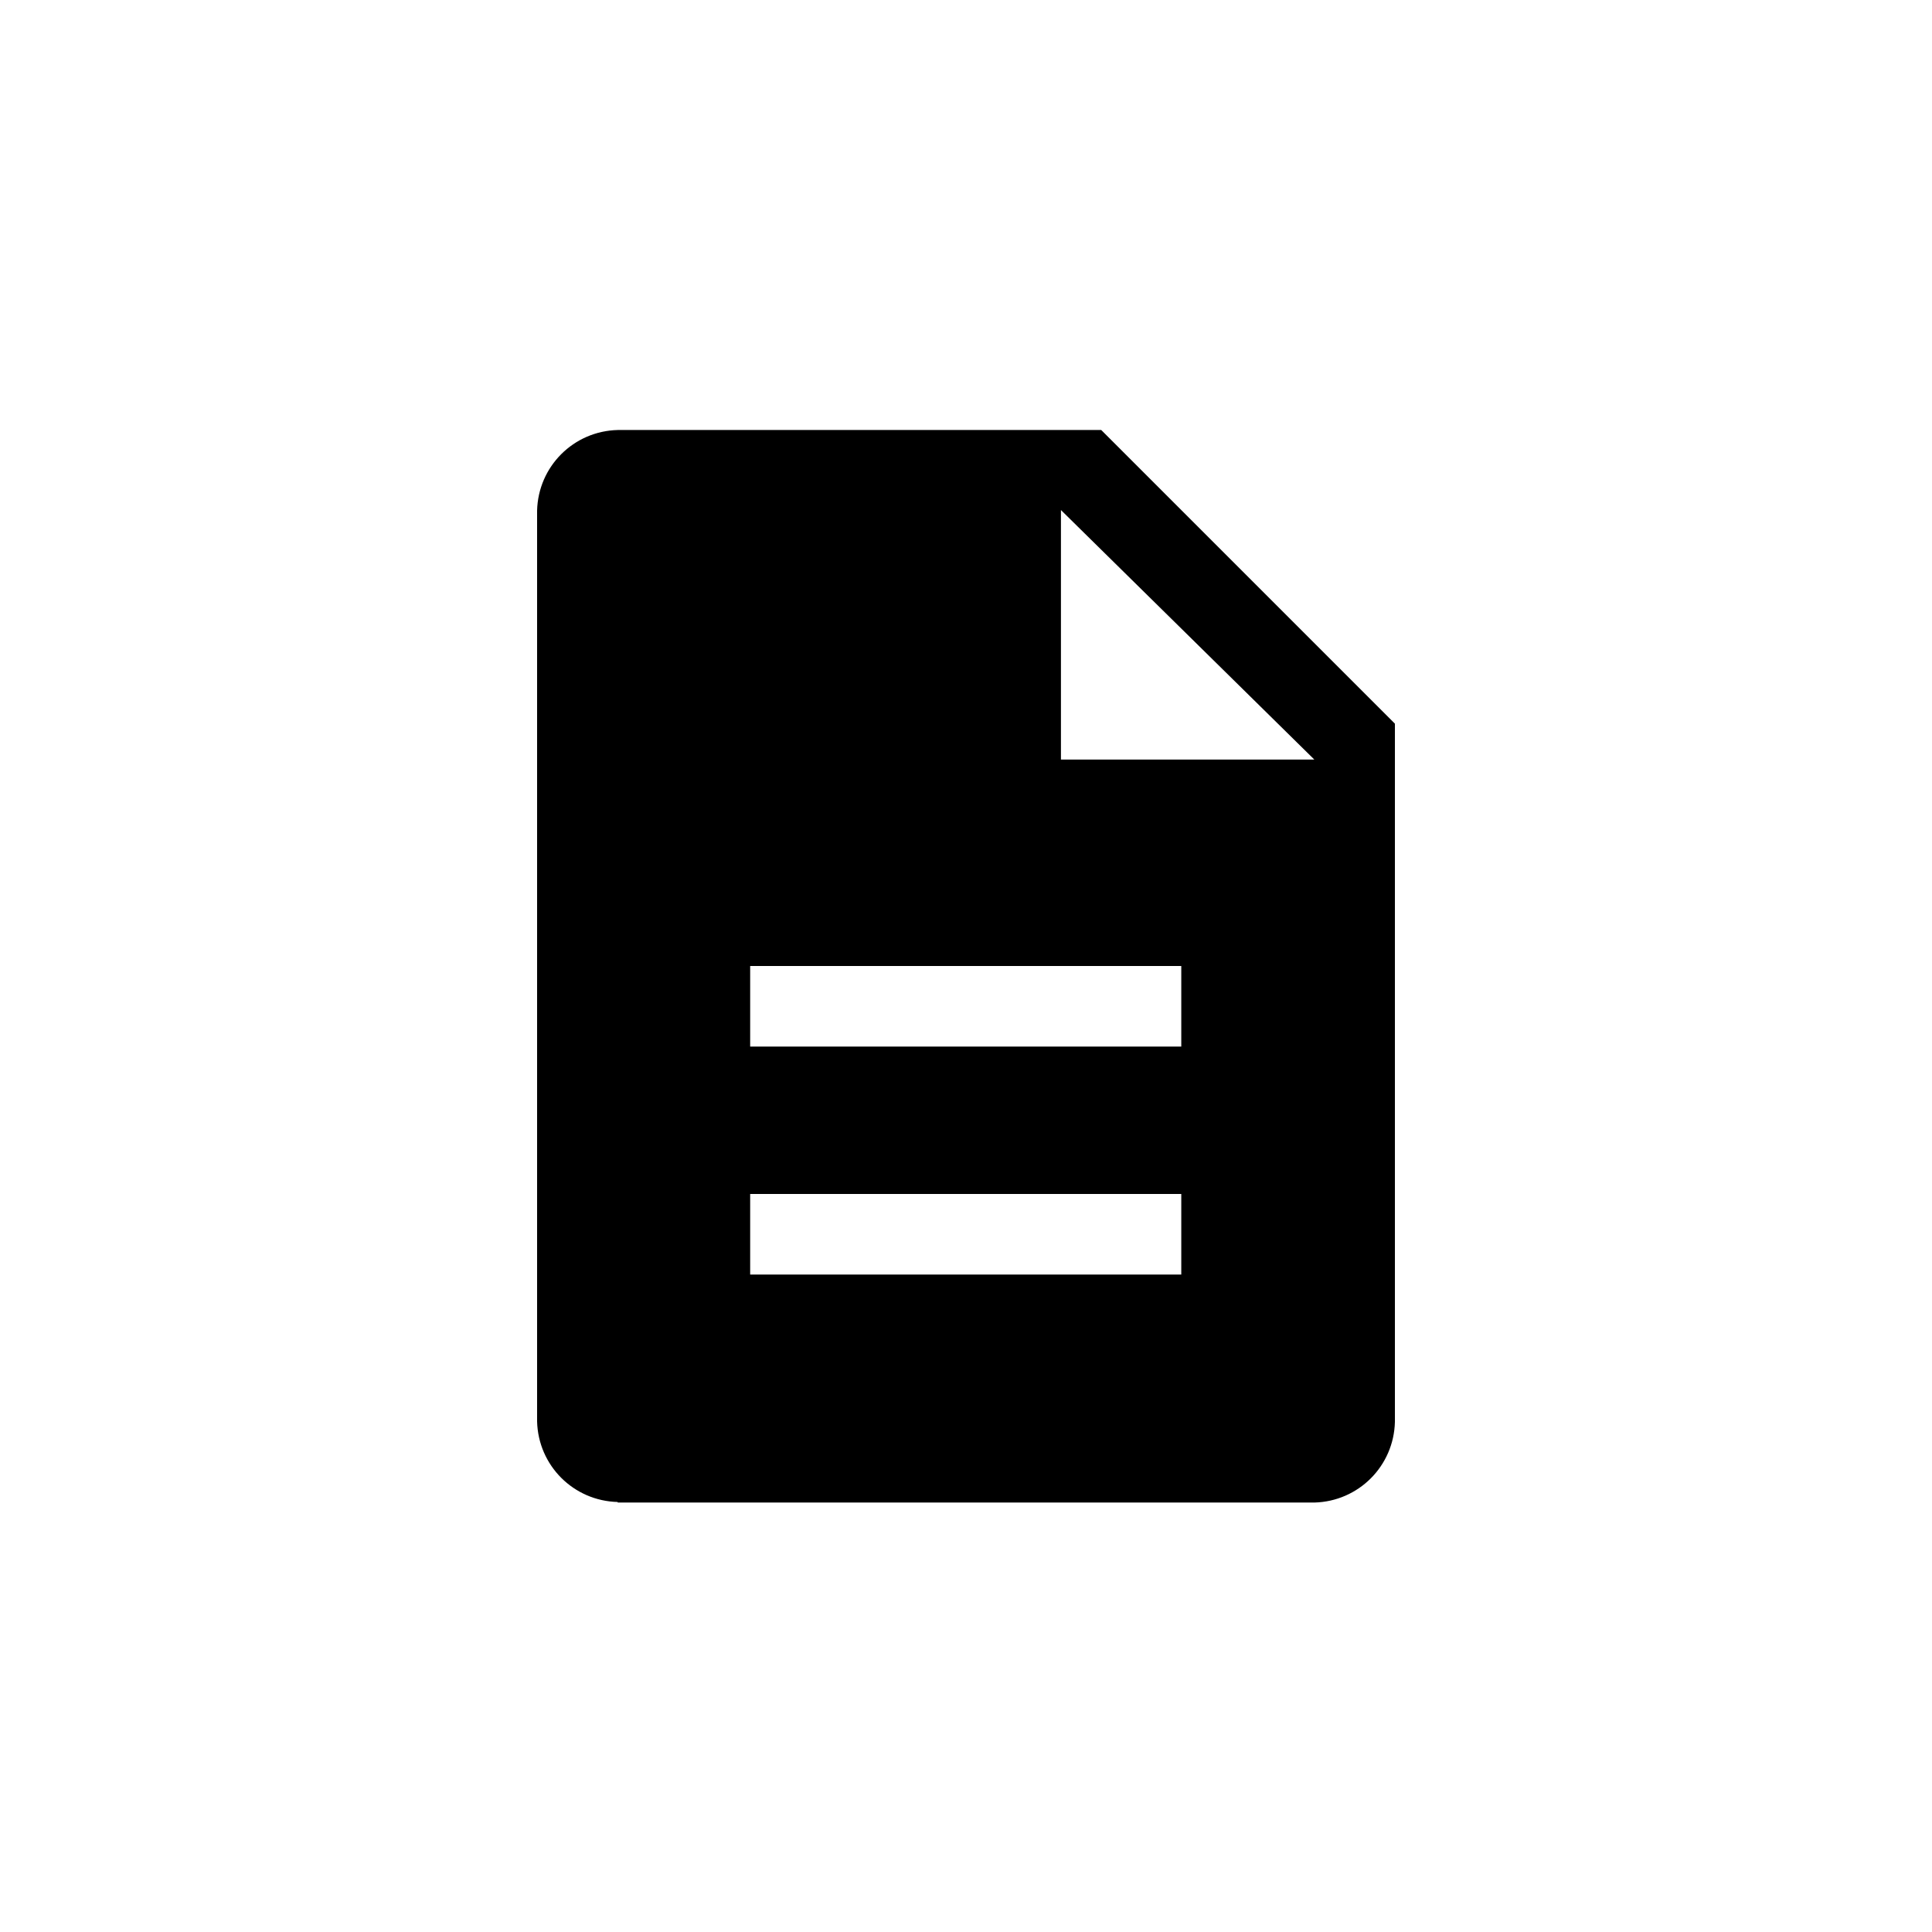
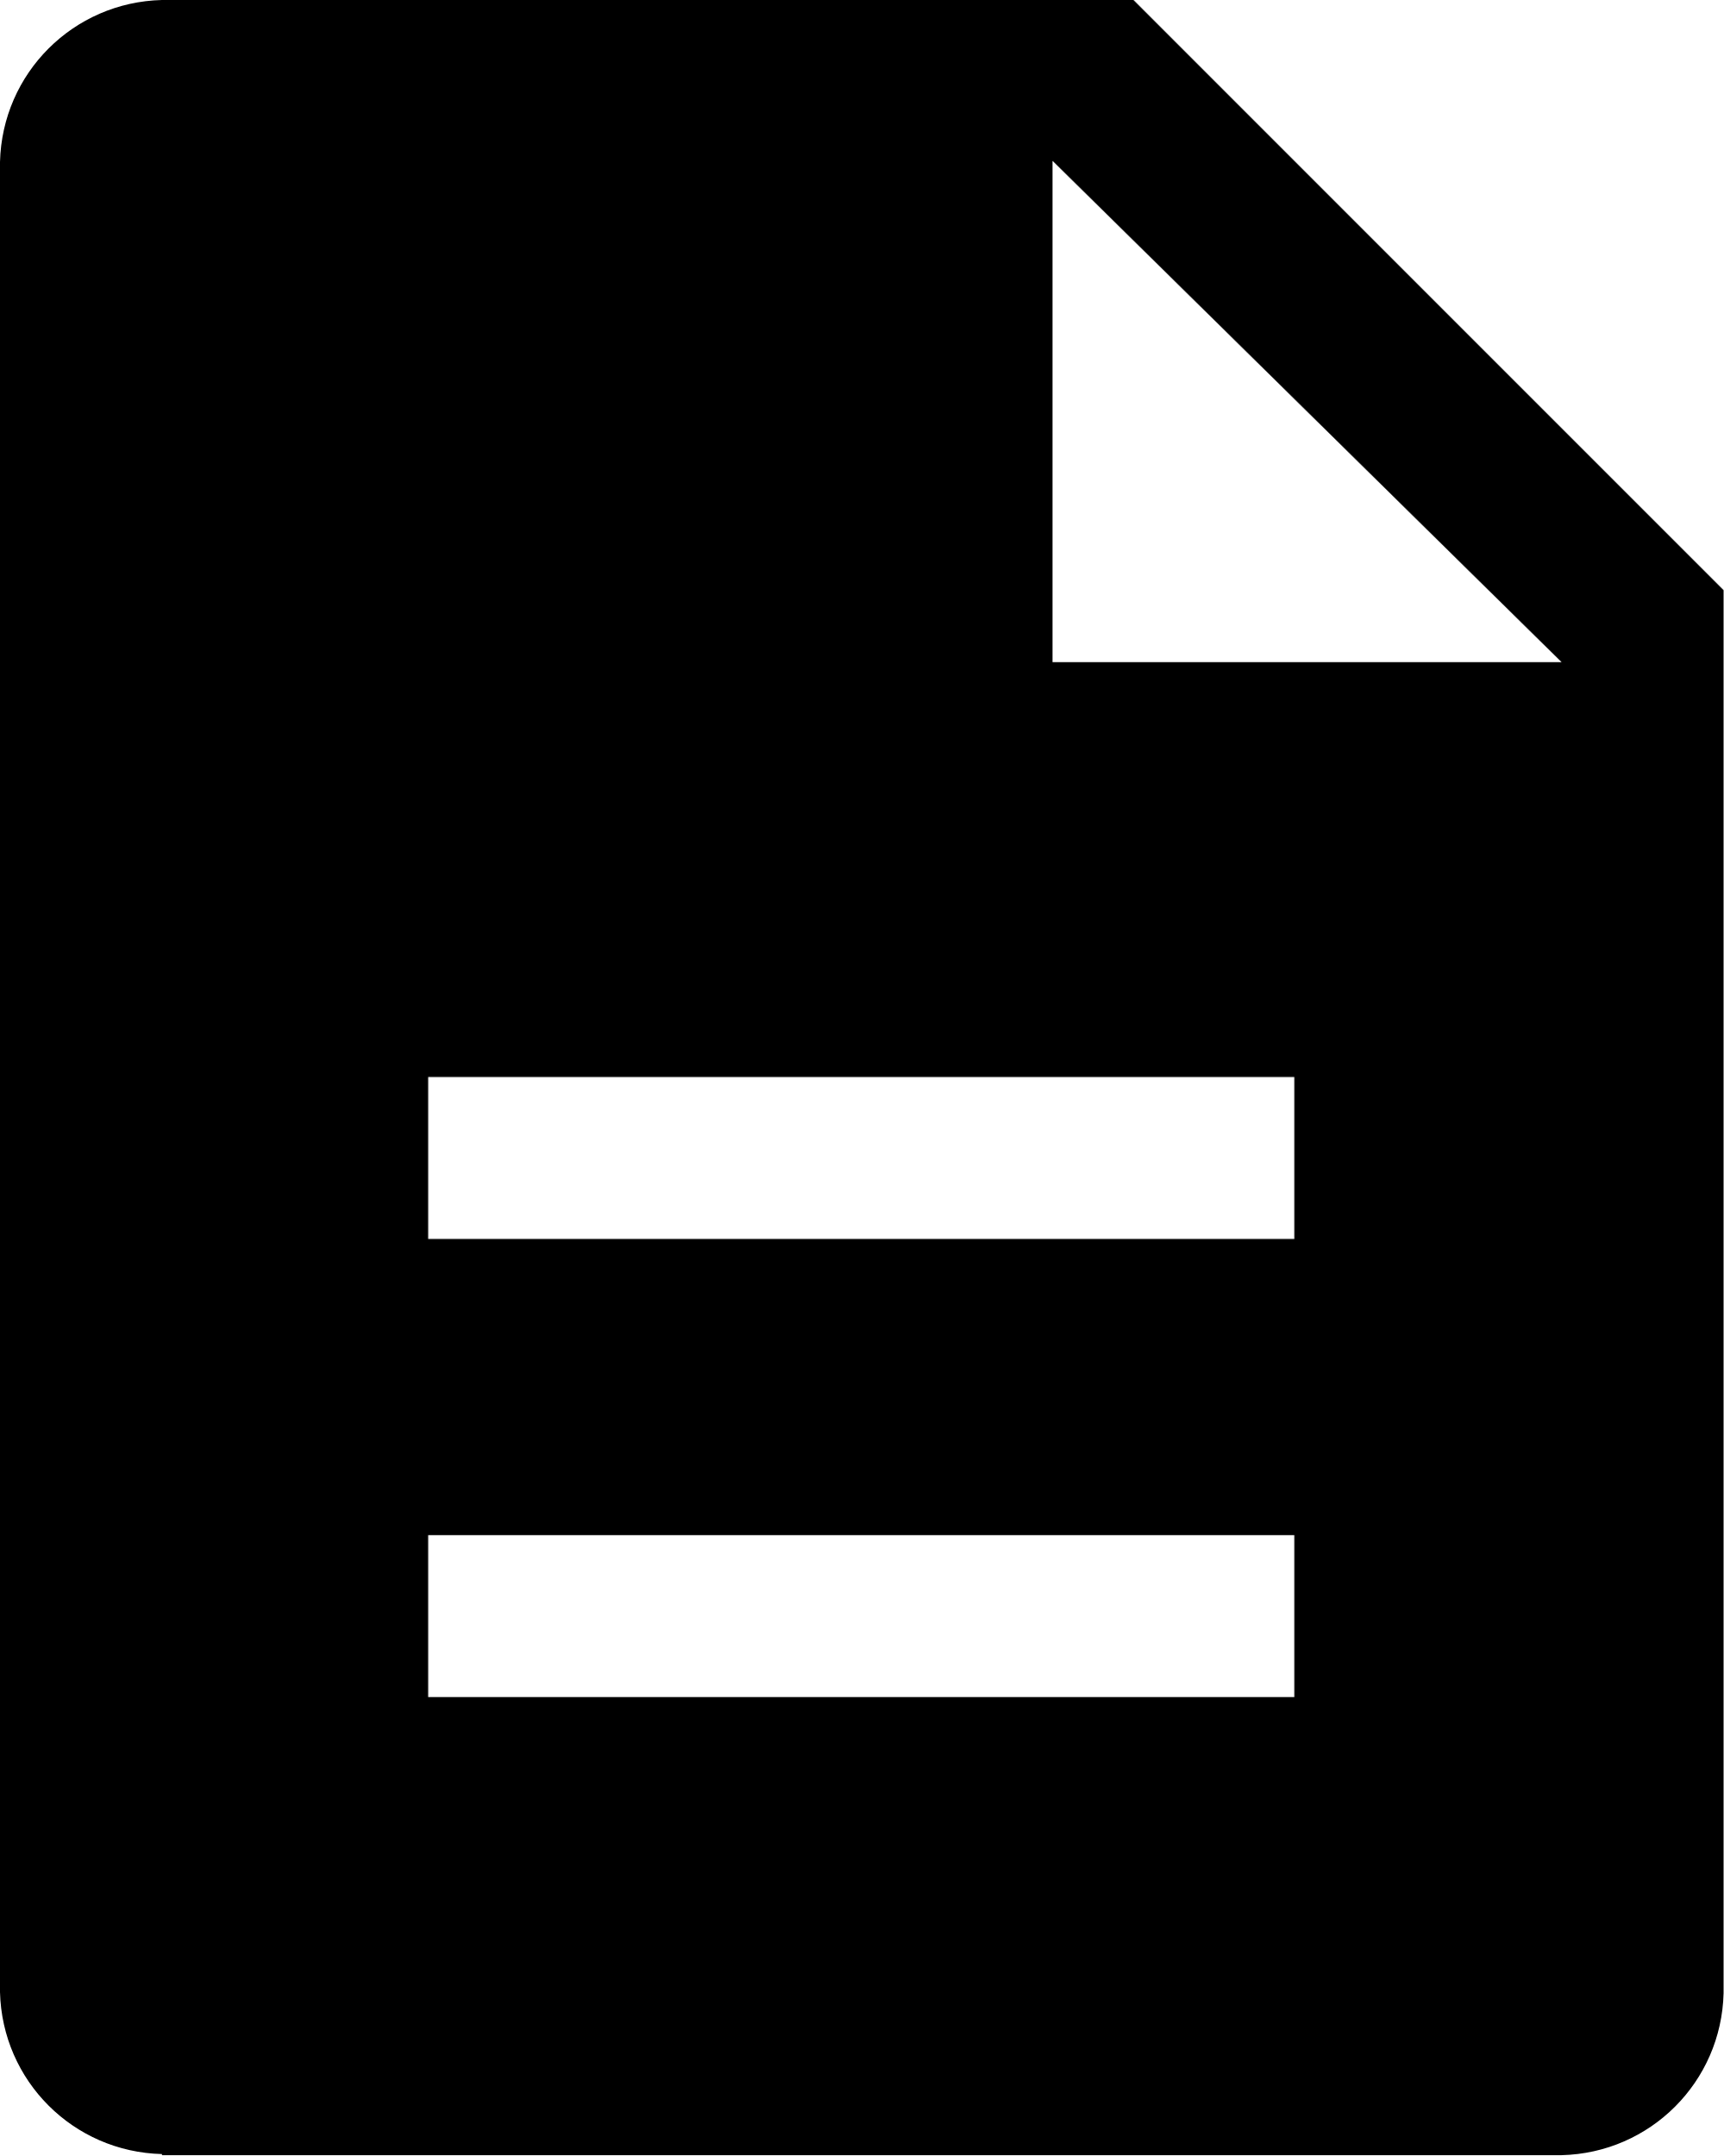
- <svg xmlns="http://www.w3.org/2000/svg" id="Capa_1" data-name="Capa 1" viewBox="0 0 35 35">
-   <path id="description_FILL1_wght400_GRAD0_opsz48" data-name="description FILL1 wght400 GRAD0 opsz48" d="M11.19,27.21c-.8-.02-1.44-.66-1.46-1.46V9.25c.02-.8,.66-1.44,1.46-1.46h8.76l5.32,5.32v12.65c-.02,.8-.66,1.44-1.46,1.46H11.19Zm8.03-13.45h4.59l-4.59-4.52v4.52Zm-5.64,5.2h7.82v-1.46h-7.81v1.46Zm0,4.13h7.82v-1.46h-7.81v1.46Z" />
+ <svg xmlns="http://www.w3.org/2000/svg" class="icon-pathfill-primary" viewbox="0 0 15.54 19.43">
+   <path d="M 1.46,19.42 C 0.66,19.4 0.02,18.76 0,17.96 V 1.46 C 0.02,0.66 0.66,0.02 1.46,0 h 8.76 l 5.32,5.32 v 12.65 c -0.02,0.8 -0.66,1.44 -1.46,1.46 H 1.46 Z M 9.49,5.97 h 4.59 L 9.49,1.45 Z m -5.64,5.2 h 7.82 V 9.71 H 3.86 v 1.46 z m 0,4.13 h 7.82 V 13.84 H 3.86 v 1.46 z" />
</svg>
